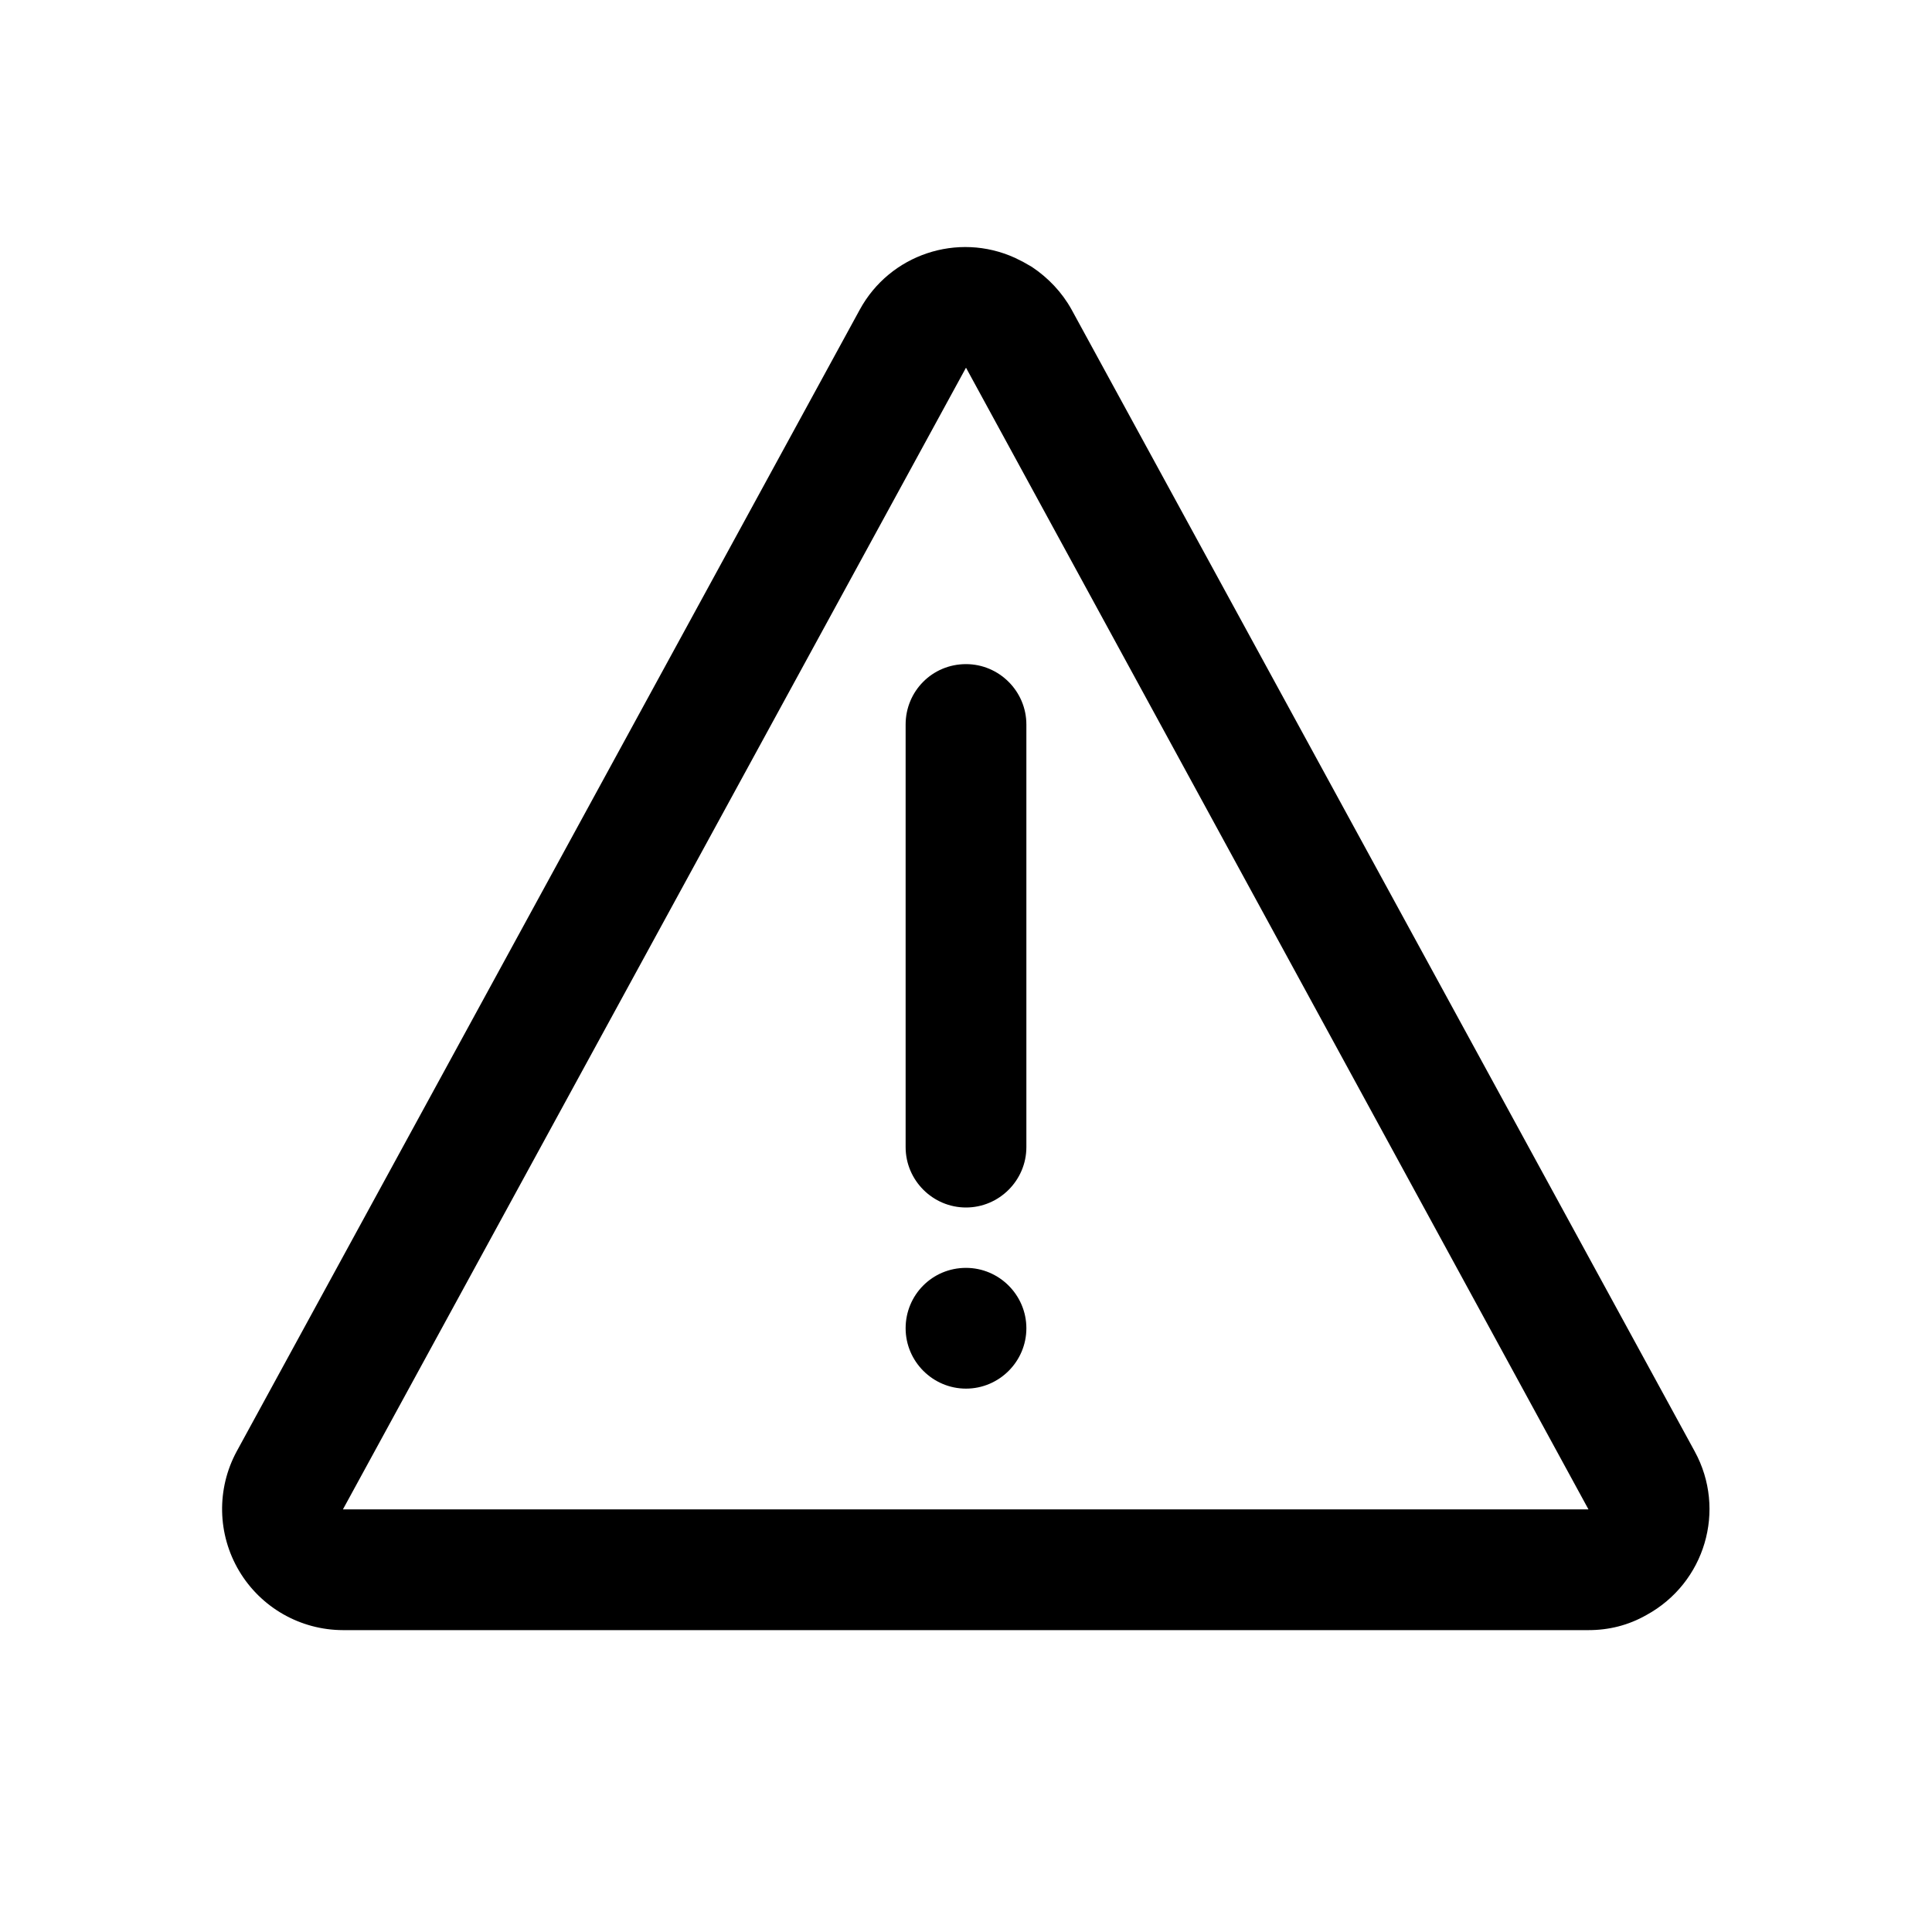
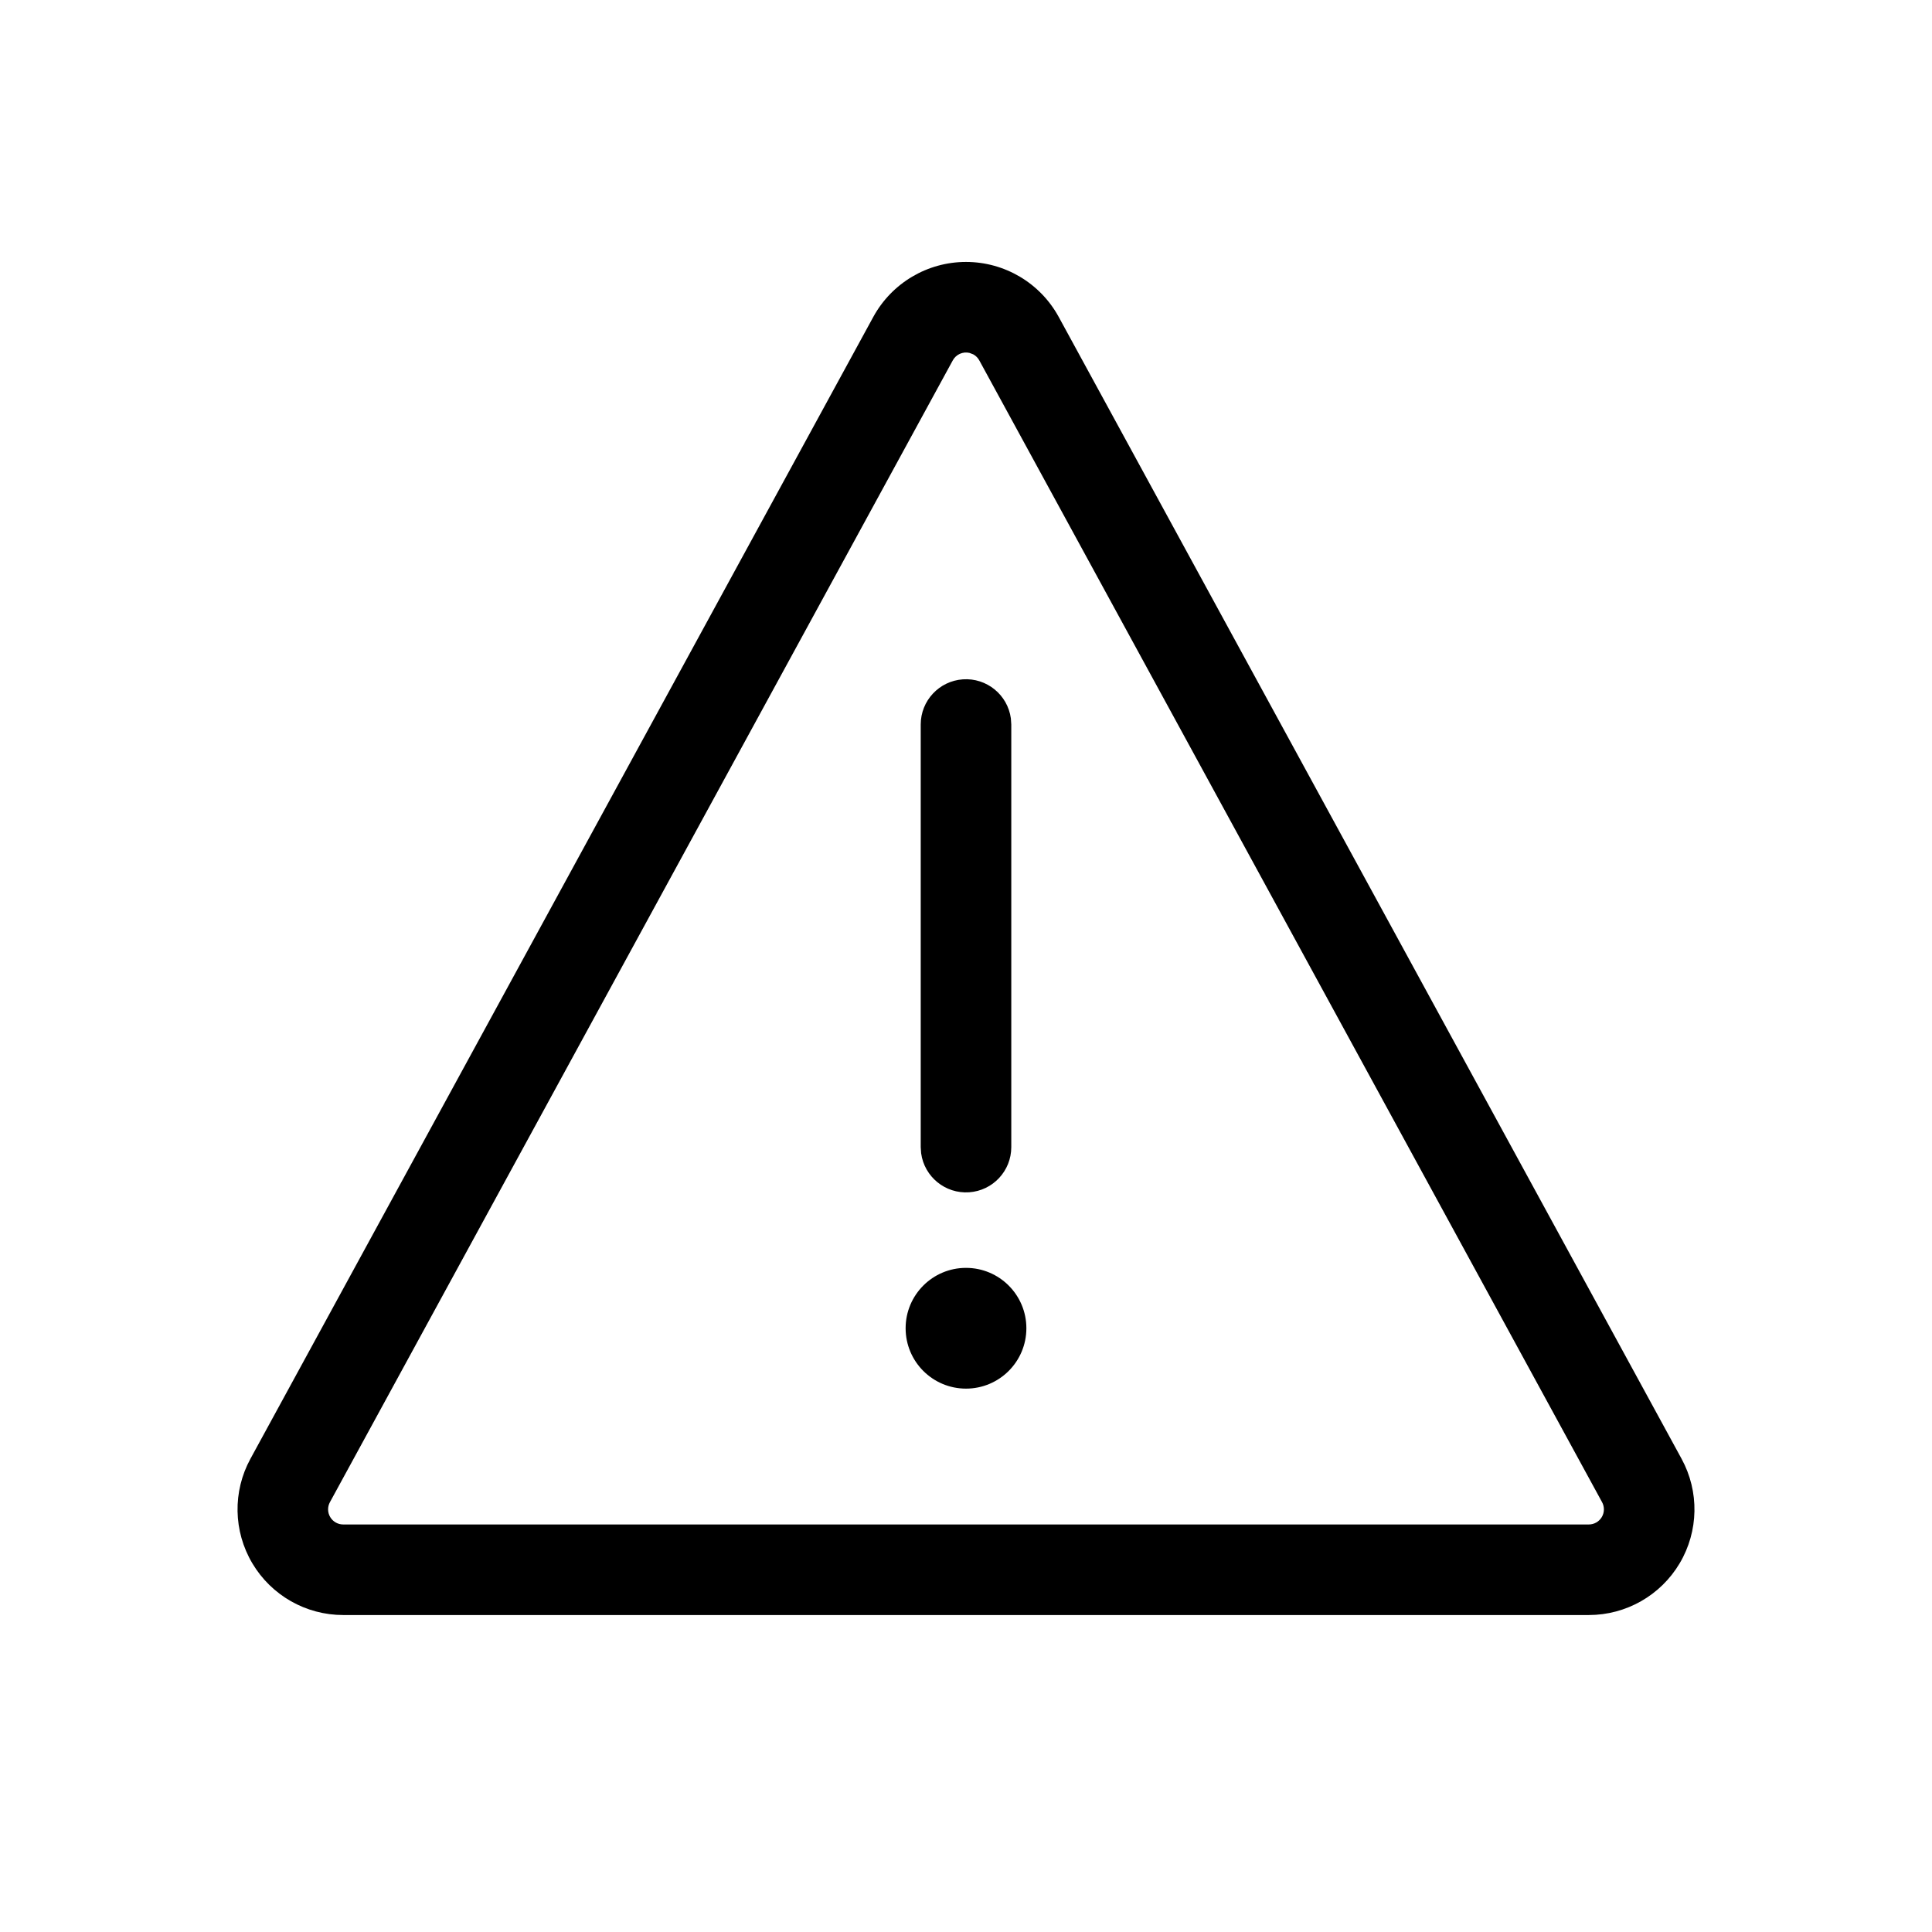
- <svg xmlns="http://www.w3.org/2000/svg" viewBox="0 0 32 32" width="32" height="32">
-   <path d="M16 11c.55 0 1 .45 1 1v7c0 .55-.45 1-1 1s-1-.45-1-1v-7c0-.55.44-1 1-1zm0 10c.55 0 1 .45 1 1s-.45 1-1 1-1-.45-1-1 .44-1 1-1zm0-14.91L5.68 25h20.63L16 6.09zm.81-1.82l.14.07.14.08c.27.18.5.42.66.71l10.32 18.91c.53.97.17 2.18-.8 2.71-.3.17-.62.25-.96.25H5.68a2.006 2.006 0 0 1-1.76-2.96L14.24 5.13a1.99 1.99 0 0 1 2.57-.86z" />
+ <svg xmlns="http://www.w3.org/2000/svg" width="32" height="32" viewBox="0 0 32 32">
+   <path d="M16 23a1 1 0 100-2 1 1 0 000 2zm.743-11.102A.75.75 0 0015.25 12v7l.007.102A.75.75 0 0016.75 19v-7l-.007-.102z" />
+   <path fill-rule="evenodd" clip-rule="evenodd" d="M4.148 24.162L14.464 5.25a1.75 1.75 0 013.072 0l10.316 18.912a1.75 1.75 0 01-1.536 2.588H5.685a1.75 1.75 0 01-1.537-2.588zM16.22 5.969a.25.25 0 00-.1-.1l-.063-.024a.25.25 0 00-.276.124L5.465 24.88a.25.25 0 00.22.37h20.63a.25.25 0 00.22-.37L16.22 5.969z" />
</svg>
